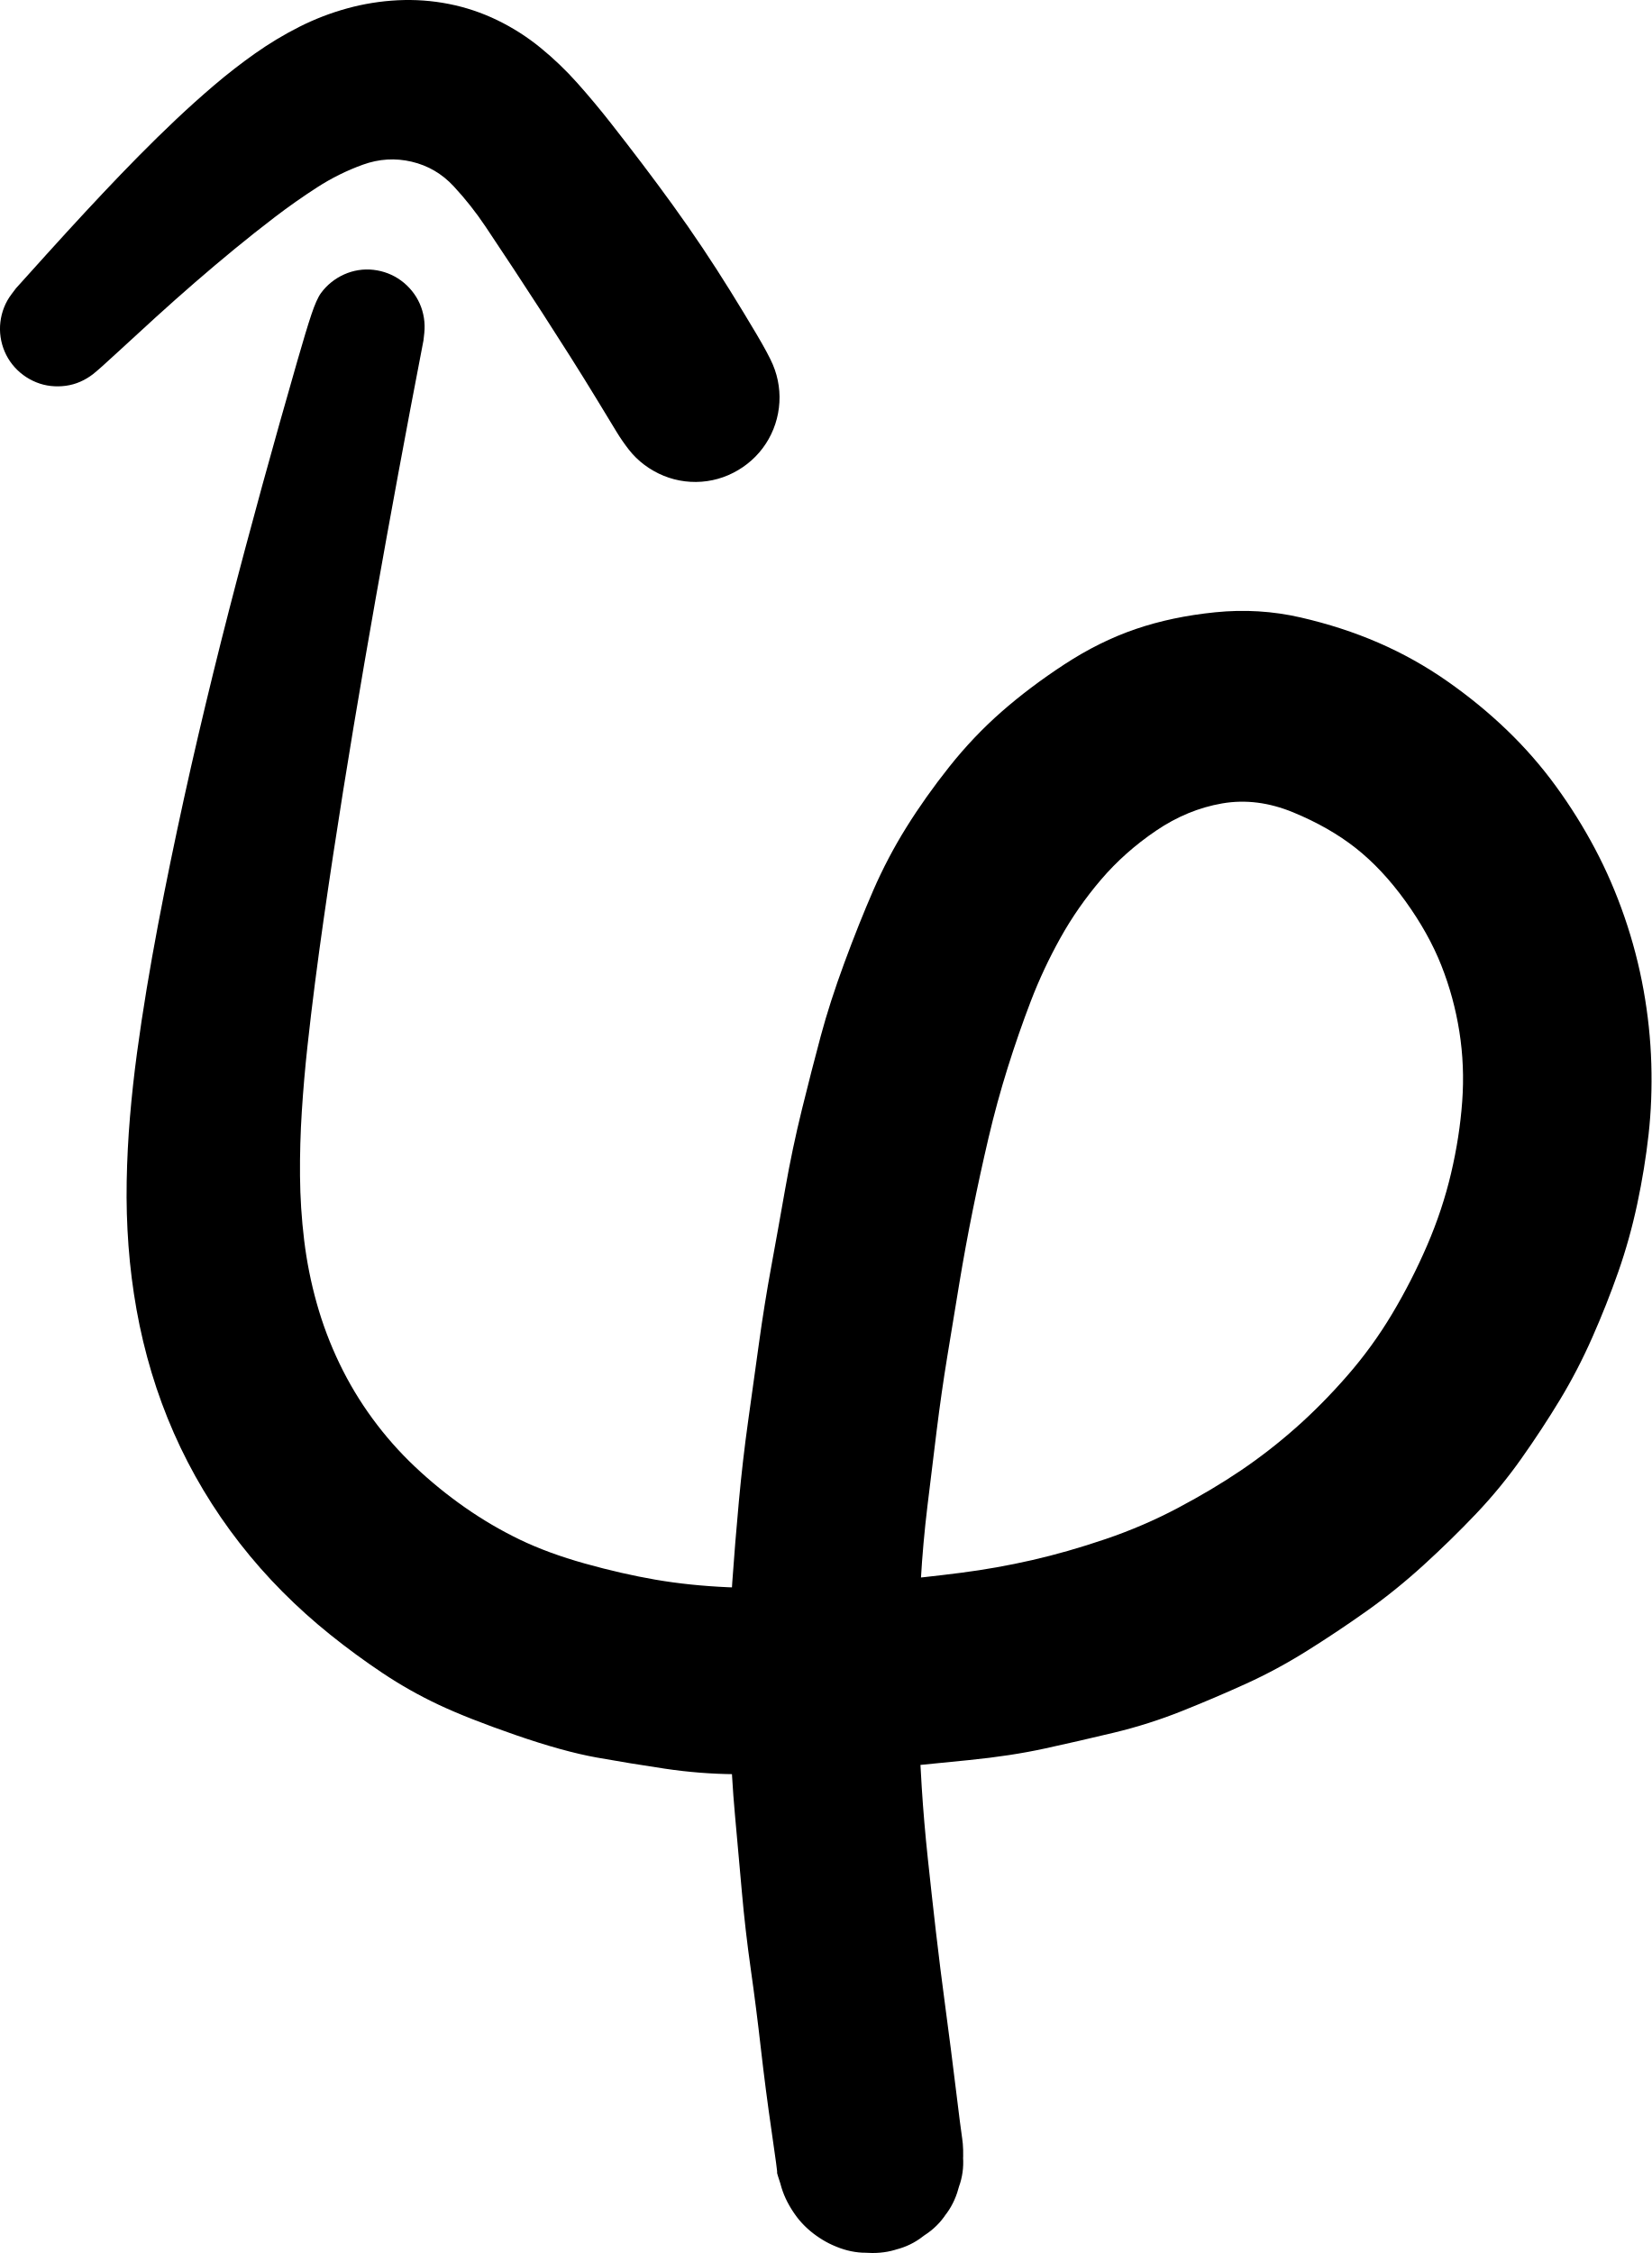
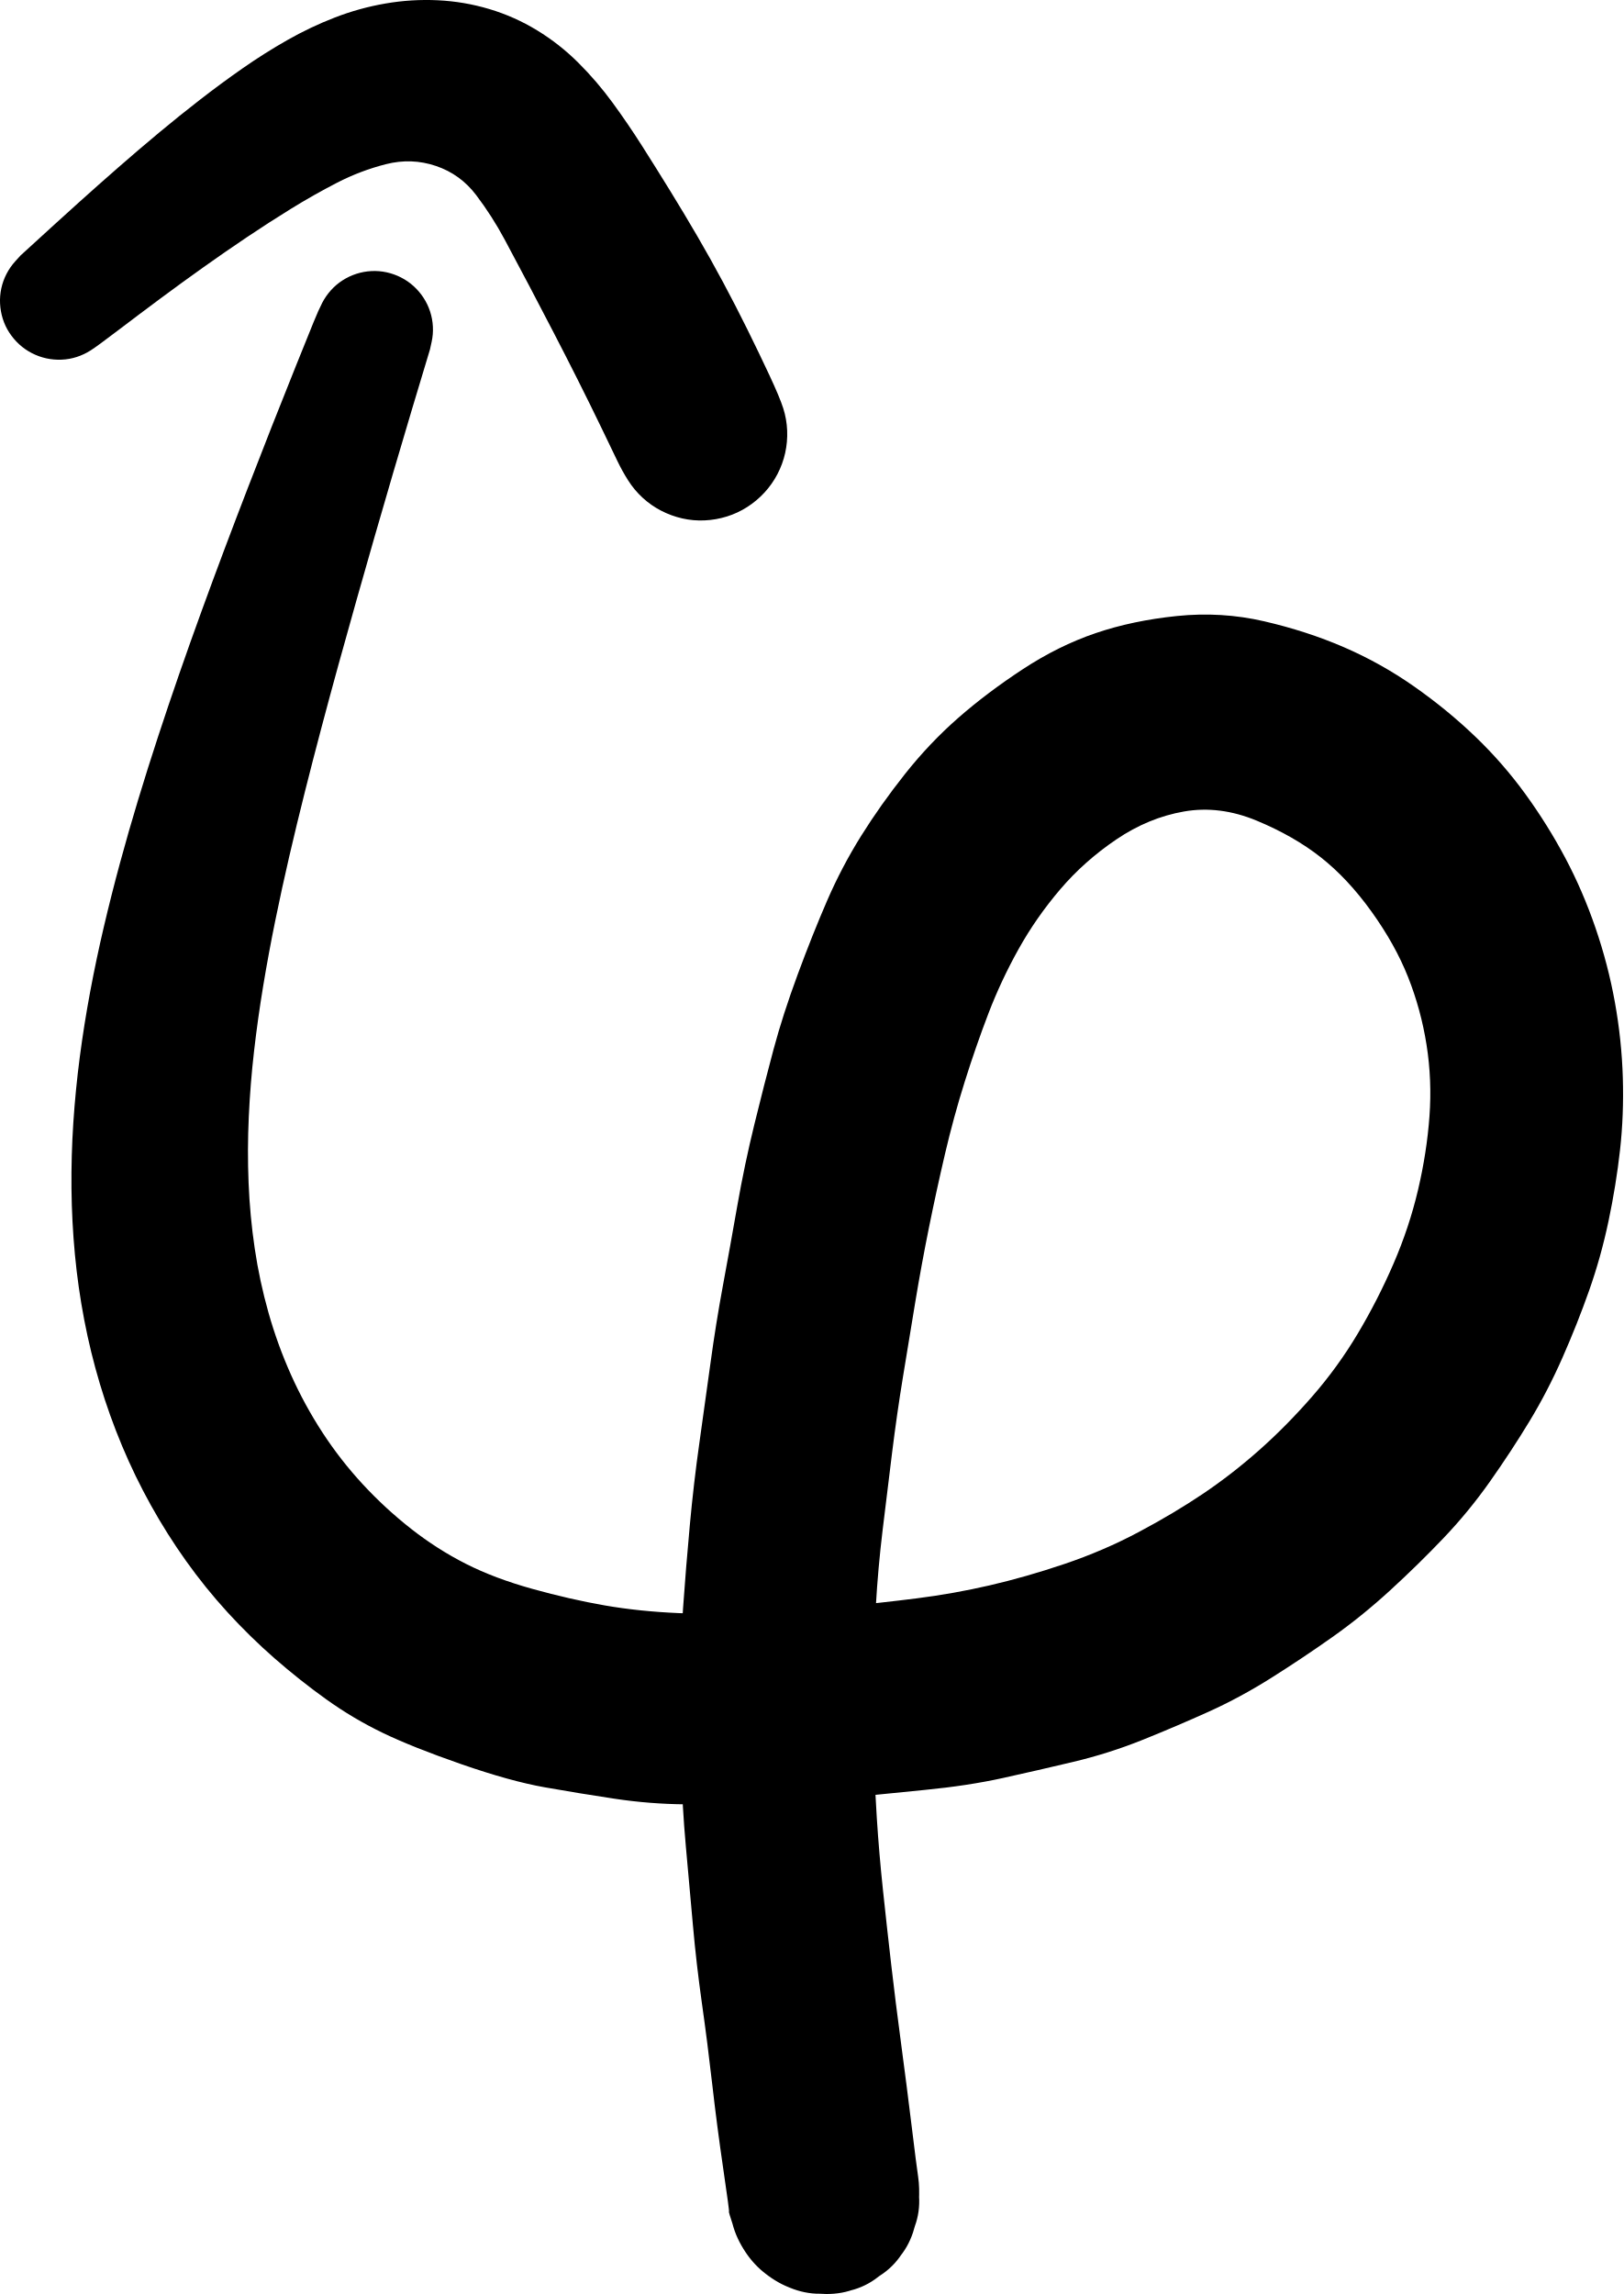
- <svg xmlns="http://www.w3.org/2000/svg" width="255.65" height="348.77" viewBox="0 0 255.65 348.77">
-   <path fill="#000000" d="M2.47,44.63 Q7.82,38.68 10.52,35.73 T15.96,29.87 21.51,24.11 27.23,18.51 33.18,13.17 39.49,8.27 46.32,4.16 53.73,1.3 61.57,0.04 69.47,0.61 76.97,3.12 83.65,7.38 89.4,12.89 94.53,19.03 99.42,25.37 104.18,31.8 108.74,38.36 113.07,45.08 117.07,51.67 119.63,56.44 120.54,59.72 120.57,63.13 119.72,66.43 118.05,69.39 115.66,71.82 112.72,73.56 109.44,74.48 106.03,74.51 102.73,73.65 99.76,71.97 97.33,69.59 95.42,66.82 92.48,61.98 88.26,55.18 83.95,48.44 79.58,41.74 75.16,35.08 70.23,28.84 63.72,25.03 56.18,25.49 49.08,29.01 42.54,33.61 36.27,38.58 30.16,43.74 24.18,49.05 18.28,54.46 14.42,57.9 12.43,59.09 10.19,59.72 7.86,59.75 5.61,59.18 3.58,58.04 1.91,56.42 0.72,54.42 0.09,52.18 0.06,49.85 0.63,47.59 1.77,45.56 ZM65.55,52.7 Q64.44,58.46 63.51,63.37 T61.67,73.2 59.87,83.04 58.11,92.88 56.39,102.73 54.72,112.59 53.11,122.46 51.57,132.34 50.11,142.23 48.76,152.14 47.58,162.07 46.72,172.03 46.44,182.02 47.08,191.98 49.03,201.75 52.54,211.06 57.65,219.59 64.23,227.05 71.95,233.34 80.43,238.32 90.54,242.04 101.48,244.54 112.74,245.71 125.19,245.62 137.41,244.72 148.75,243.47 159.75,241.51 171.11,238.26 182.34,233.43 192.06,227.64 200.54,221.06 208.54,212.97 215.48,203.41 220.9,192.81 224.61,181.65 226.34,170.51 225.9,159.7 223.1,149.43 217.55,139.5 209.88,131.3 200.19,125.76 189.19,124.37 178.94,128.6 170.44,136.16 164.14,145.2 159.57,154.96 155.98,165.3 153.01,176.17 150.58,187.32 148.49,198.7 146.63,210.01 144.99,221.45 143.56,233.14 142.54,244.55 142.08,255.36 142.14,265.97 142.68,276.71 143.62,287.71 144.87,299 146.36,310.9 147.95,323.32 148.94,331.05 149.05,334.89 148.16,339.45 145.85,343.48 142.38,346.56 138.1,348.37 133.47,348.72 128.97,347.58 125.07,345.06 122.18,341.42 120.6,337.05 120.5,332.41 121.89,327.98 124.61,324.23 128.4,321.54 132.85,320.2 137.5,320.35 141.84,321.98 145.45,324.91 147.93,328.83 149.02,333.34 148.62,337.97 146.76,342.22 143.64,345.66 139.59,347.92 135.02,348.77 130.42,348.12 126.28,346.03 123.01,342.73 120.97,338.56 120.29,336.31 119.44,329.93 117.78,317.14 116.21,304.81 114.84,292.92 113.77,280.99 113.08,269.04 112.93,257.08 113.35,244.94 114.37,232.43 115.81,219.95 117.49,207.88 119.38,196.1 121.54,184.06 124.14,171.71 127.05,160.37 130.71,149.02 135.17,137.84 140.31,128.06 146.95,118.69 155.01,110.2 164.77,102.84 175.79,97.38 188.13,94.78 201.31,95.58 213.38,99.5 224.02,105.45 233.26,113.02 240.86,121.73 246.89,131.38 251.46,141.95 254.41,153.25 255.61,164.64 255.19,175.6 253.44,186.35 250.5,196.88 246.47,207.05 241.48,216.67 235.52,225.76 228.48,234.34 220.37,242.27 211.57,249.38 202.37,255.52 192.91,260.63 182.99,264.86 172.43,268.22 161.75,270.67 149.94,272.47 137.4,273.72 125.23,274.51 113.69,274.65 102.95,273.8 92.38,272.07 79.79,268.58 67.88,263.89 59.2,258.98 51.14,253.07 43.72,246.4 37.13,238.92 31.49,230.69 26.91,221.83 23.46,212.47 21.14,202.76 19.89,192.86 19.61,182.88 20.12,172.9 21.21,162.97 22.7,153.08 24.45,143.23 26.39,133.42 28.47,123.64 30.68,113.89 33.01,104.17 35.45,94.47 37.99,84.79 40.6,75.14 43.28,65.51 46.02,55.89 48.2,48.69 49.69,45.36 51.29,43.69 53.27,42.48 55.49,41.82 57.8,41.77 60.05,42.32 62.08,43.43 63.76,45.03 64.97,47 65.62,49.22 65.68,51.54 Z" />
+ <svg xmlns="http://www.w3.org/2000/svg" width="245.7" height="347.23" viewBox="0 0 245.7 347.23">
+   <path fill="#000000" d="M3.11,38.67 Q9.01,33.27 11.99,30.59 T17.98,25.28 24.06,20.09 30.29,15.08 36.73,10.34 43.49,6.07 50.69,2.65 58.35,0.53 66.27,0.04 74.07,1.37 81.3,4.59 87.54,9.49 92.73,15.54 97.23,22.14 101.47,28.92 105.58,35.78 109.48,42.76 113.14,49.87 116.48,56.81 118.57,61.81 119.16,65.17 118.86,68.56 117.69,71.76 115.73,74.55 113.12,76.74 110.03,78.18 106.67,78.77 103.28,78.47 100.08,77.3 97.28,75.34 95.09,72.72 93.46,69.78 91.01,64.69 87.47,57.51 83.83,50.38 80.13,43.29 76.38,36.23 72.09,29.54 65.99,25.12 58.43,24.85 51.02,27.66 44.07,31.59 37.35,35.92 30.77,40.47 24.29,45.18 17.89,49.99 13.72,53.04 11.62,54.03 9.33,54.44 7.01,54.24 4.82,53.45 2.91,52.12 1.41,50.35 0.42,48.25 0.01,45.96 0.2,43.64 0.99,41.45 2.32,39.54 ZM65.09,52.89 Q63.75,57.31 62.32,62.1 T59.48,71.69 56.69,81.29 53.95,90.9 51.26,100.53 48.65,110.18 46.15,119.86 43.8,129.58 41.67,139.35 39.85,149.19 38.46,159.09 37.66,169.05 37.63,179.04 38.56,188.97 40.65,198.72 44.05,208.09 48.82,216.84 54.94,224.69 62.26,231.43 70.53,236.71 80.59,240.5 91.53,243 102.79,244.17 115.24,244.08 127.46,243.18 138.8,241.93 149.8,239.97 161.16,236.72 172.39,231.89 182.11,226.1 190.59,219.52 198.59,211.43 205.53,201.87 210.95,191.27 214.66,180.11 216.39,168.97 215.95,158.16 213.15,147.89 207.6,137.96 199.93,129.76 190.24,124.22 179.24,122.83 168.99,127.06 160.49,134.62 154.19,143.66 149.62,153.42 146.03,163.76 143.06,174.63 140.63,185.78 138.54,197.16 136.68,208.47 135.04,219.91 133.61,231.6 132.59,243.01 132.13,253.82 132.19,264.43 132.73,275.17 133.67,286.17 134.92,297.46 136.41,309.36 138,321.78 138.99,329.51 139.1,333.35 138.21,337.91 135.9,341.94 132.43,345.02 128.15,346.83 123.52,347.18 119.02,346.04 115.12,343.52 112.23,339.88 110.66,335.51 110.56,330.87 111.94,326.44 114.67,322.69 118.46,320 122.9,318.66 127.55,318.81 131.89,320.44 135.5,323.37 137.98,327.29 139.07,331.8 138.67,336.43 136.81,340.68 133.69,344.12 129.64,346.38 125.07,347.23 120.47,346.58 116.33,344.49 113.06,341.19 111.02,337.02 110.35,334.77 109.5,328.39 107.83,315.6 106.26,303.27 104.89,291.38 103.82,279.45 103.14,267.5 102.99,255.54 103.4,243.4 104.42,230.89 105.87,218.41 107.55,206.34 109.44,194.56 111.61,182.52 114.2,170.17 117.1,158.83 120.76,147.48 125.22,136.3 130.36,126.52 137,117.15 145.06,108.66 154.82,101.3 165.84,95.84 178.18,93.24 191.36,94.04 203.43,97.96 214.07,103.91 223.31,111.48 230.91,120.19 236.94,129.84 241.51,140.41 244.46,151.71 245.66,163.1 245.24,174.06 243.5,184.81 240.56,195.34 236.52,205.51 231.53,215.13 225.57,224.22 218.53,232.8 210.43,240.73 201.63,247.84 192.43,253.98 182.97,259.09 173.05,263.32 162.49,266.68 151.81,269.13 140,270.93 127.46,272.18 115.29,272.97 103.75,273.11 93.01,272.26 82.44,270.53 69.85,267.04 57.95,262.3 49.39,257.22 41.57,251.02 34.44,244.04 28.17,236.28 22.84,227.84 18.48,218.86 15.12,209.47 12.75,199.78 11.34,189.89 10.82,179.91 11.1,169.92 12.08,159.98 13.65,150.11 15.71,140.33 18.16,130.64 20.92,121.03 23.93,111.49 27.13,102.01 30.48,92.59 33.95,83.21 37.51,73.87 41.14,64.56 44.84,55.27 47.47,48.76 48.77,45.85 50.09,43.94 51.85,42.44 53.94,41.45 56.22,41.03 58.53,41.22 60.71,42 62.61,43.31 64.11,45.07 65.11,47.16 65.53,49.44 65.34,51.75 Z" />
</svg>
